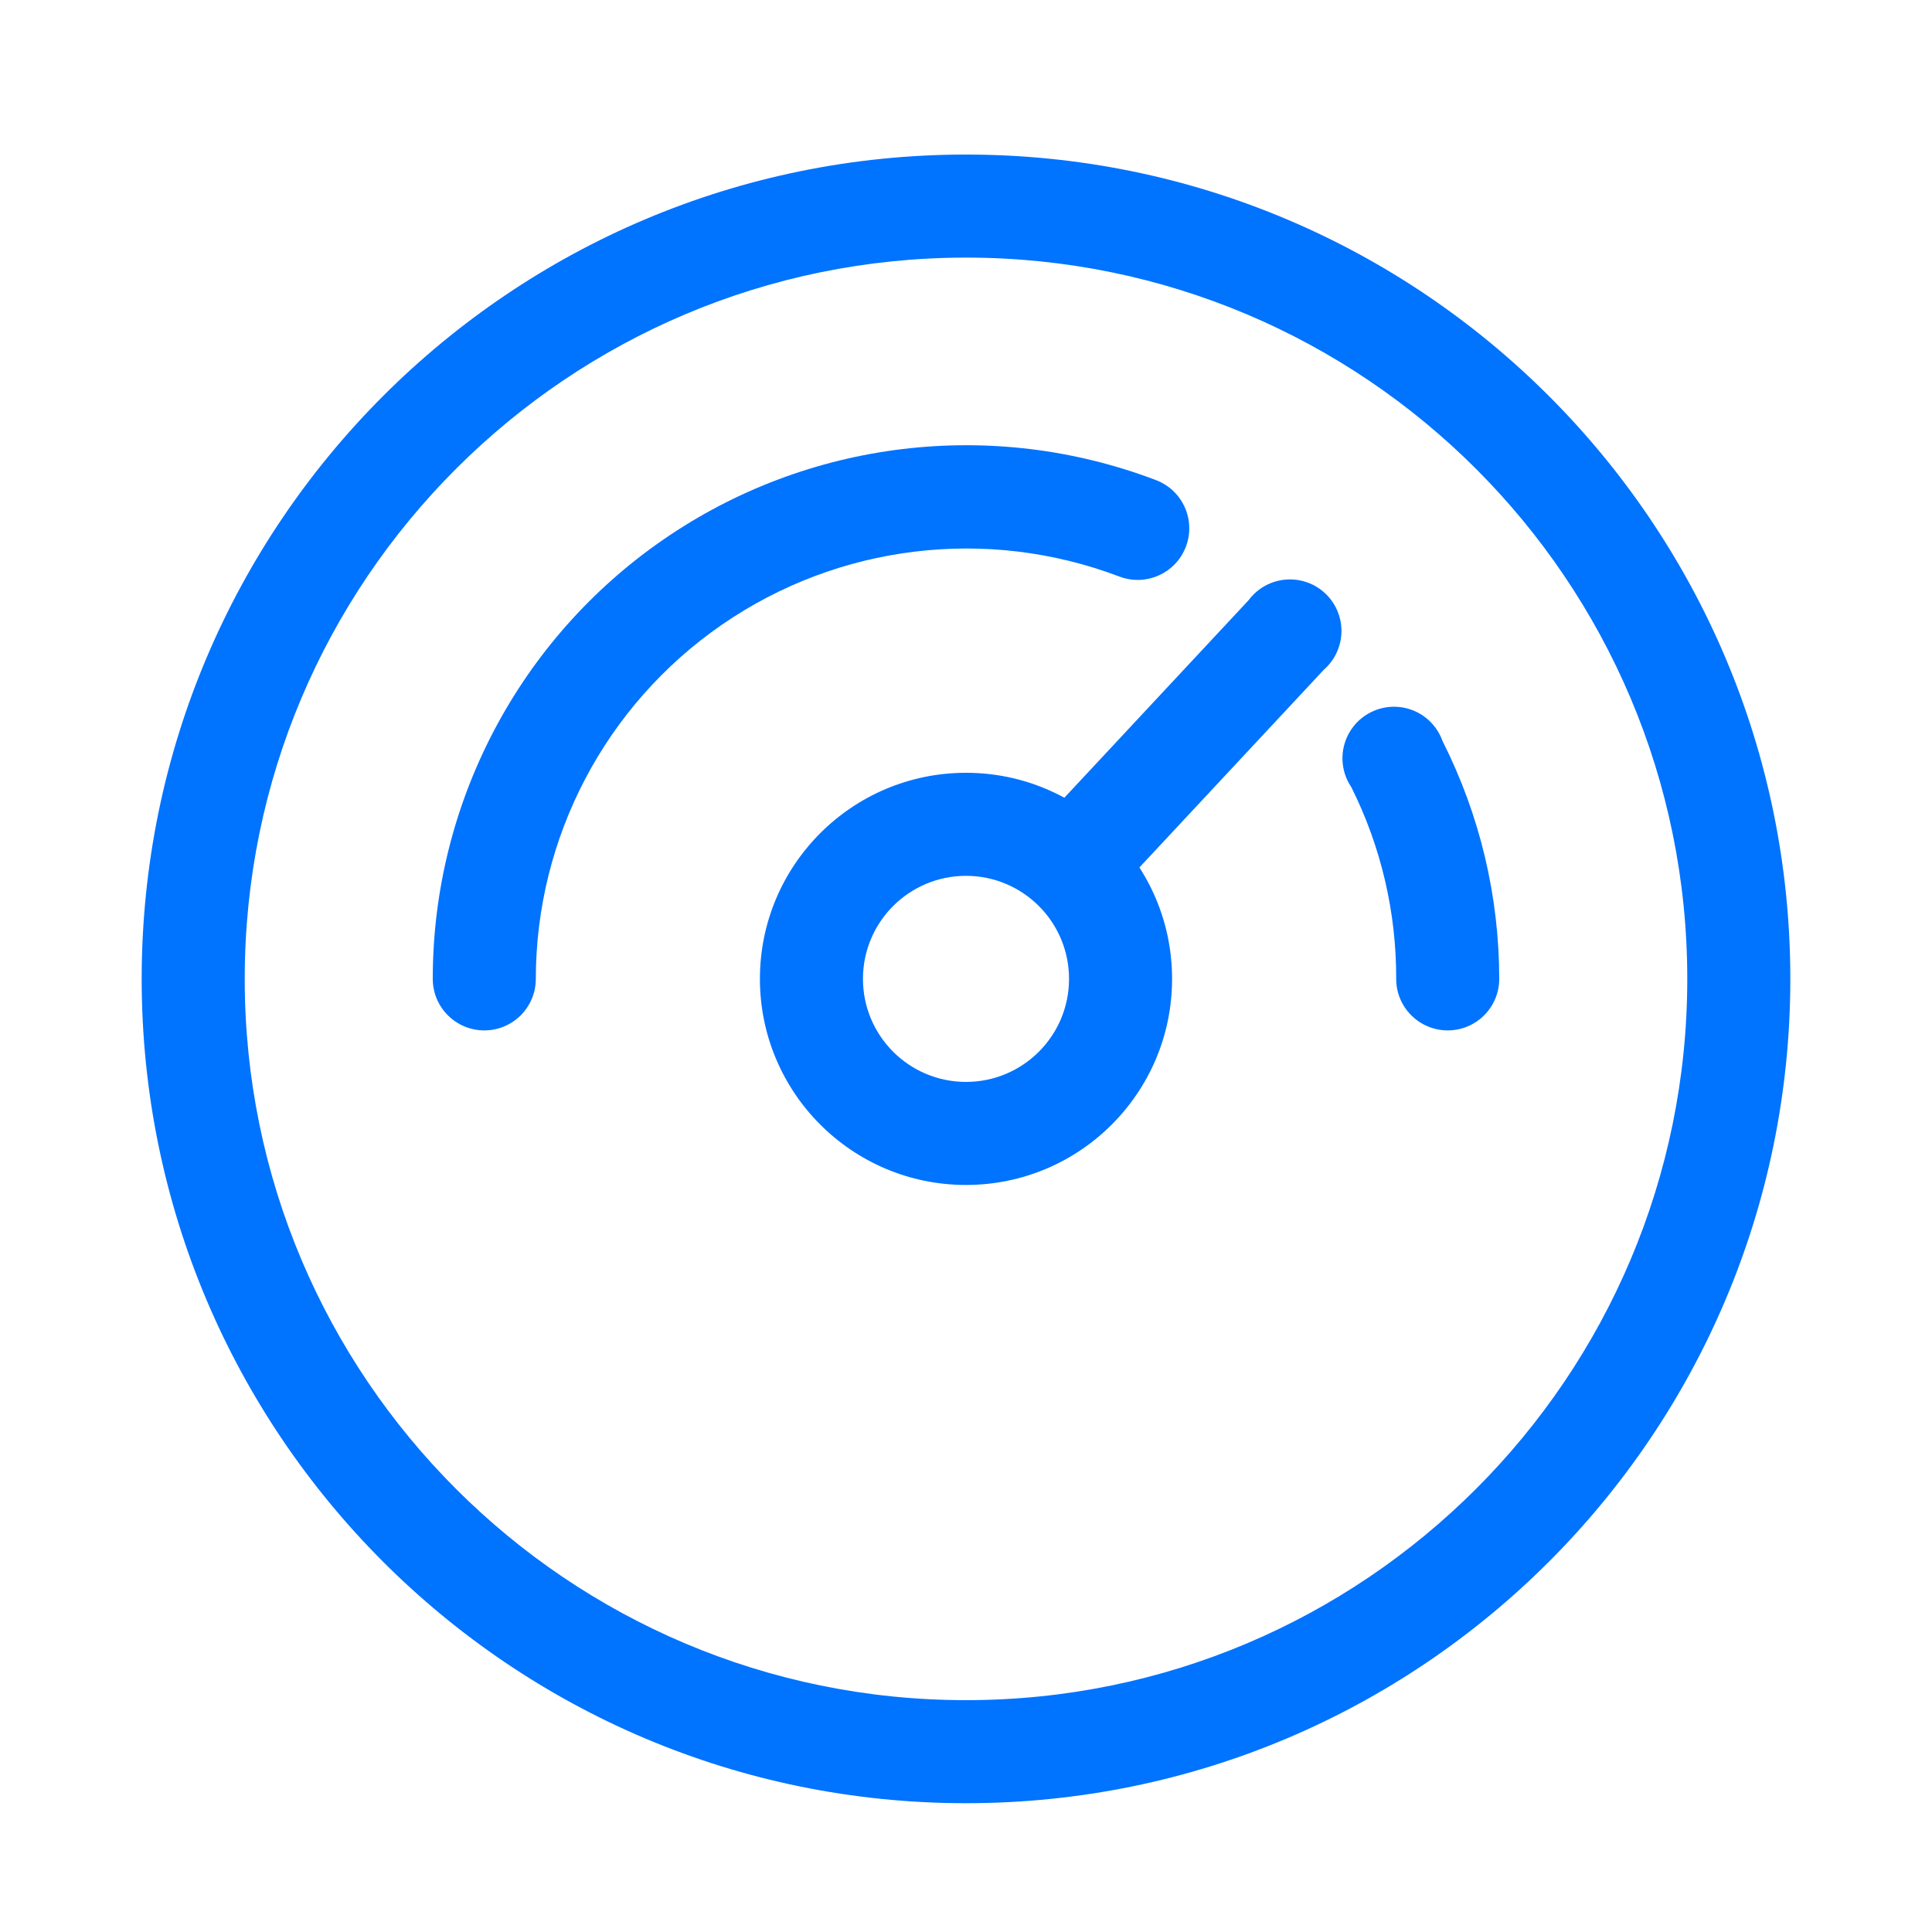
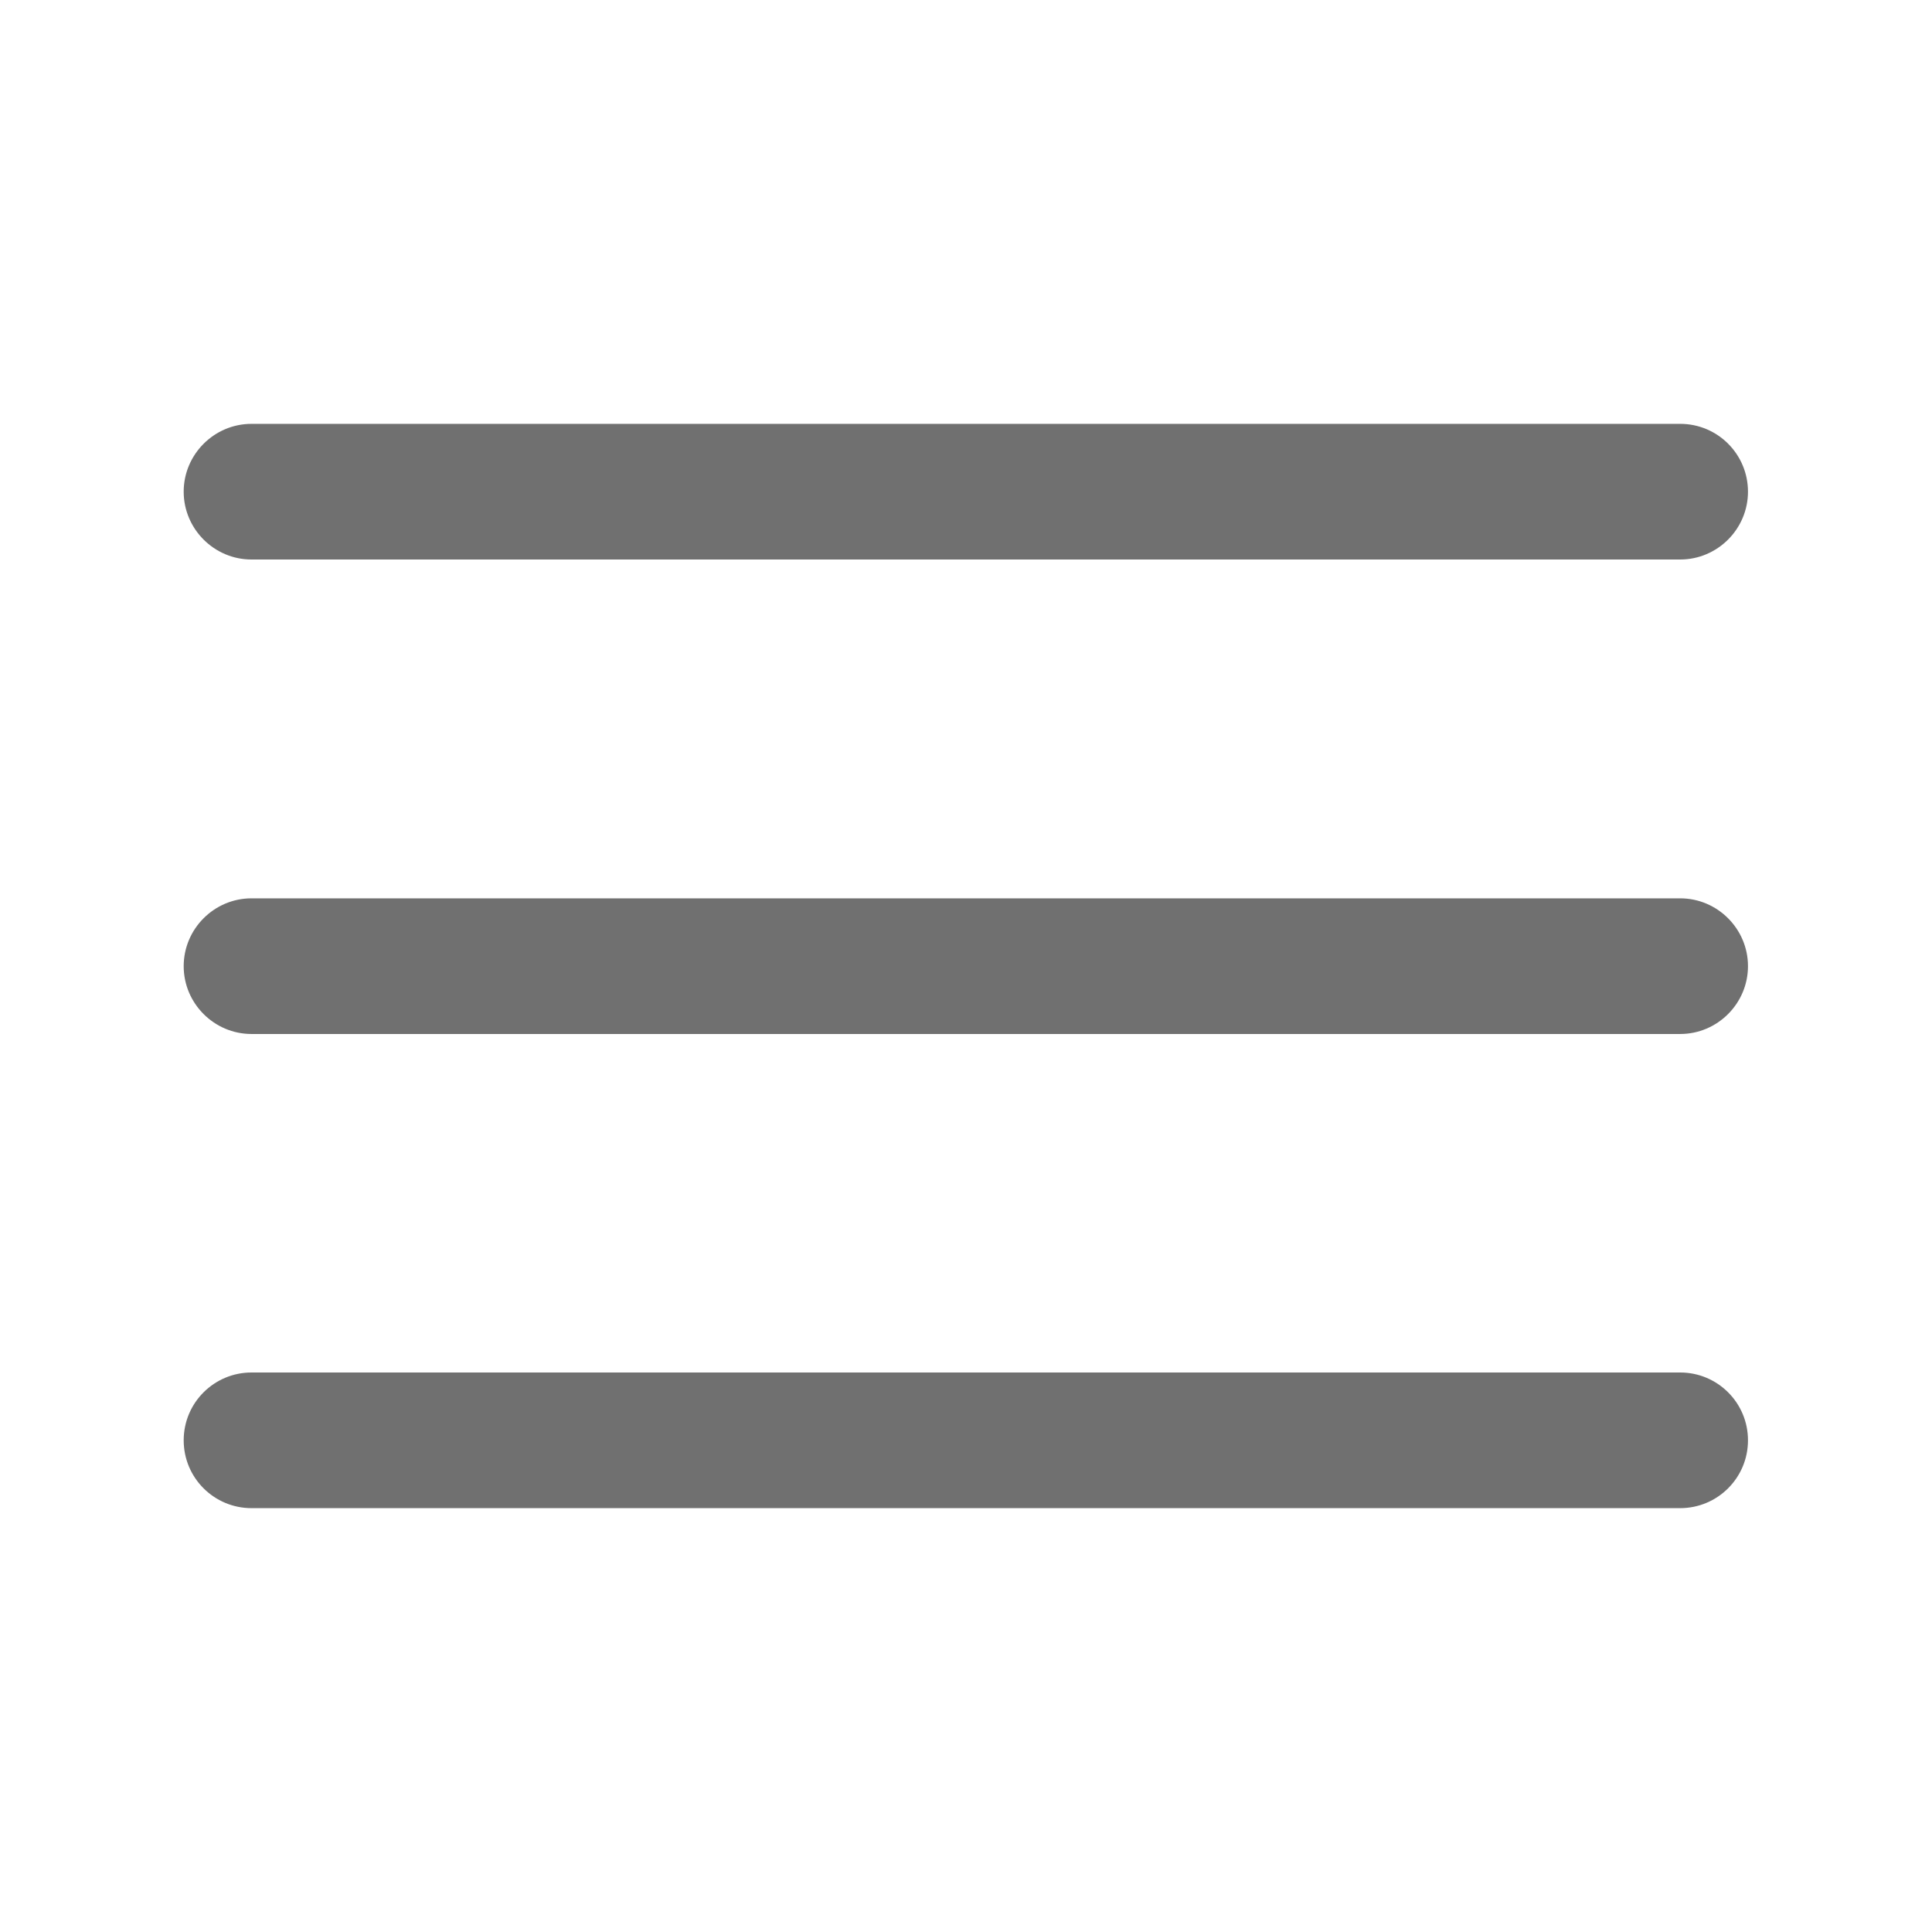
- <svg xmlns="http://www.w3.org/2000/svg" t="1588211434188" class="icon" viewBox="0 0 1024 1024" version="1.1" p-id="2211" width="200" height="200">
+ <svg xmlns="http://www.w3.org/2000/svg" t="1588909663192" class="icon" viewBox="0 0 1024 1024" version="1.1" p-id="3193" width="200" height="200">
  <defs>
    <style type="text/css" />
  </defs>
-   <path d="M512 955.733a436.907 436.907 0 1 1 436.907-436.907 436.907 436.907 0 0 1-436.907 436.907z m0-819.2a382.293 382.293 0 1 0 382.293 382.293 382.293 382.293 0 0 0-382.293-382.293z" fill="#0073FF" p-id="2212" />
-   <path d="M767.317 546.133a27.307 27.307 0 0 1-27.307-27.307 225.69 225.69 0 0 0-23.757-101.581A27.307 27.307 0 1 1 764.587 392.806 279.757 279.757 0 0 1 794.624 518.827a27.307 27.307 0 0 1-27.307 27.307zM256.683 546.133a27.307 27.307 0 0 1-27.307-27.307 282.761 282.761 0 0 1 383.386-264.329 27.307 27.307 0 1 1-19.524 51.063A228.284 228.284 0 0 0 283.989 518.827a27.307 27.307 0 0 1-27.307 27.307z" fill="#0073FF" p-id="2213" />
-   <path d="M512 628.053a109.227 109.227 0 1 1 109.227-109.227 109.227 109.227 0 0 1-109.227 109.227z m0-163.84a54.613 54.613 0 1 0 54.613 54.613 54.613 54.613 0 0 0-54.613-54.613z" fill="#0073FF" p-id="2214" />
-   <path d="M568.115 485.786a27.307 27.307 0 0 1-19.934-45.875l113.596-121.788a27.307 27.307 0 1 1 39.868 36.864l-113.596 121.788a27.307 27.307 0 0 1-19.934 9.011z" fill="#0073FF" p-id="2215" />
+   <path d="M133.31 296.552h757.207c19.782 0 35.951-16.169 35.951-35.95 0-19.782-15.997-35.952-35.95-35.952H133.31c-19.782 0-35.951 16.17-35.951 35.951 0 19.782 16.17 35.951 35.95 35.951zM890.517 476.135H133.311c-19.782 0-35.951 16.17-35.951 35.951 0 19.782 16.17 35.951 35.95 35.951h757.207c19.782 0 35.951-16.17 35.951-35.951 0-19.782-16.17-35.95-35.95-35.95zM890.517 727.448H133.311c-19.782 0-35.951 15.997-35.951 35.95s16.17 35.952 35.95 35.952h757.207c19.782 0 35.951-15.998 35.951-35.951s-16.17-35.951-35.95-35.951z" p-id="3194" fill="#707070" />
</svg>
